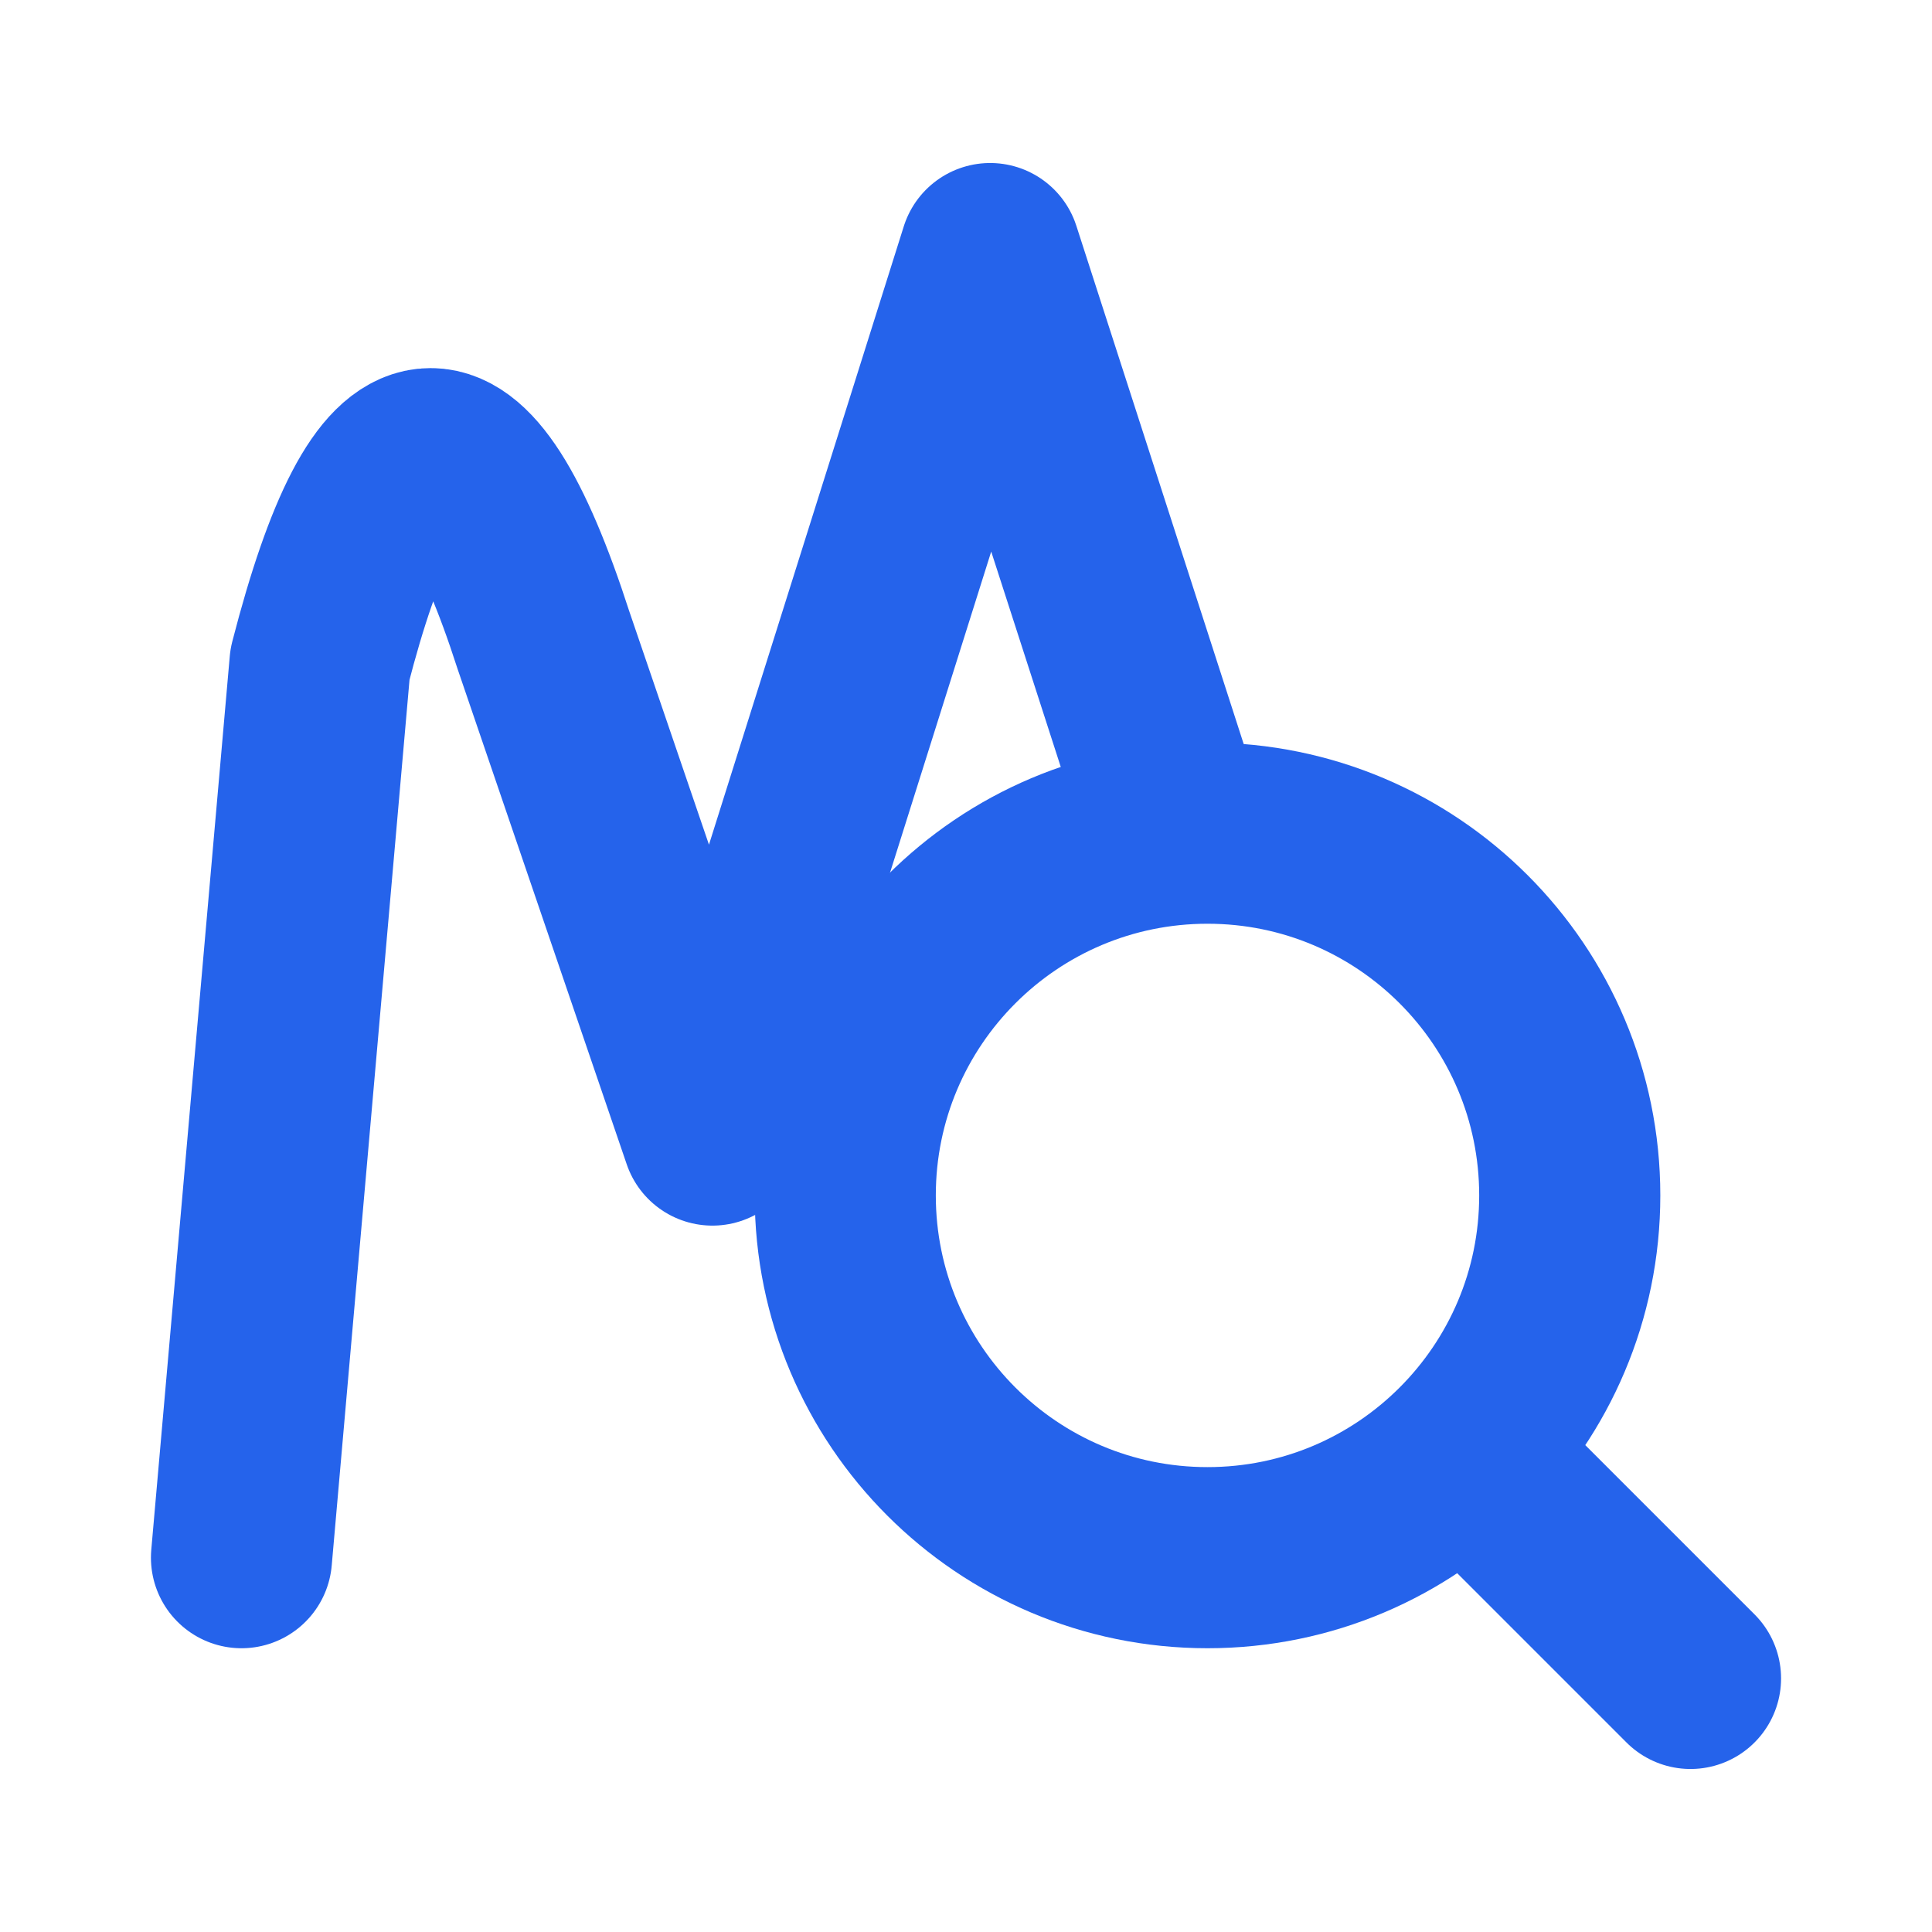
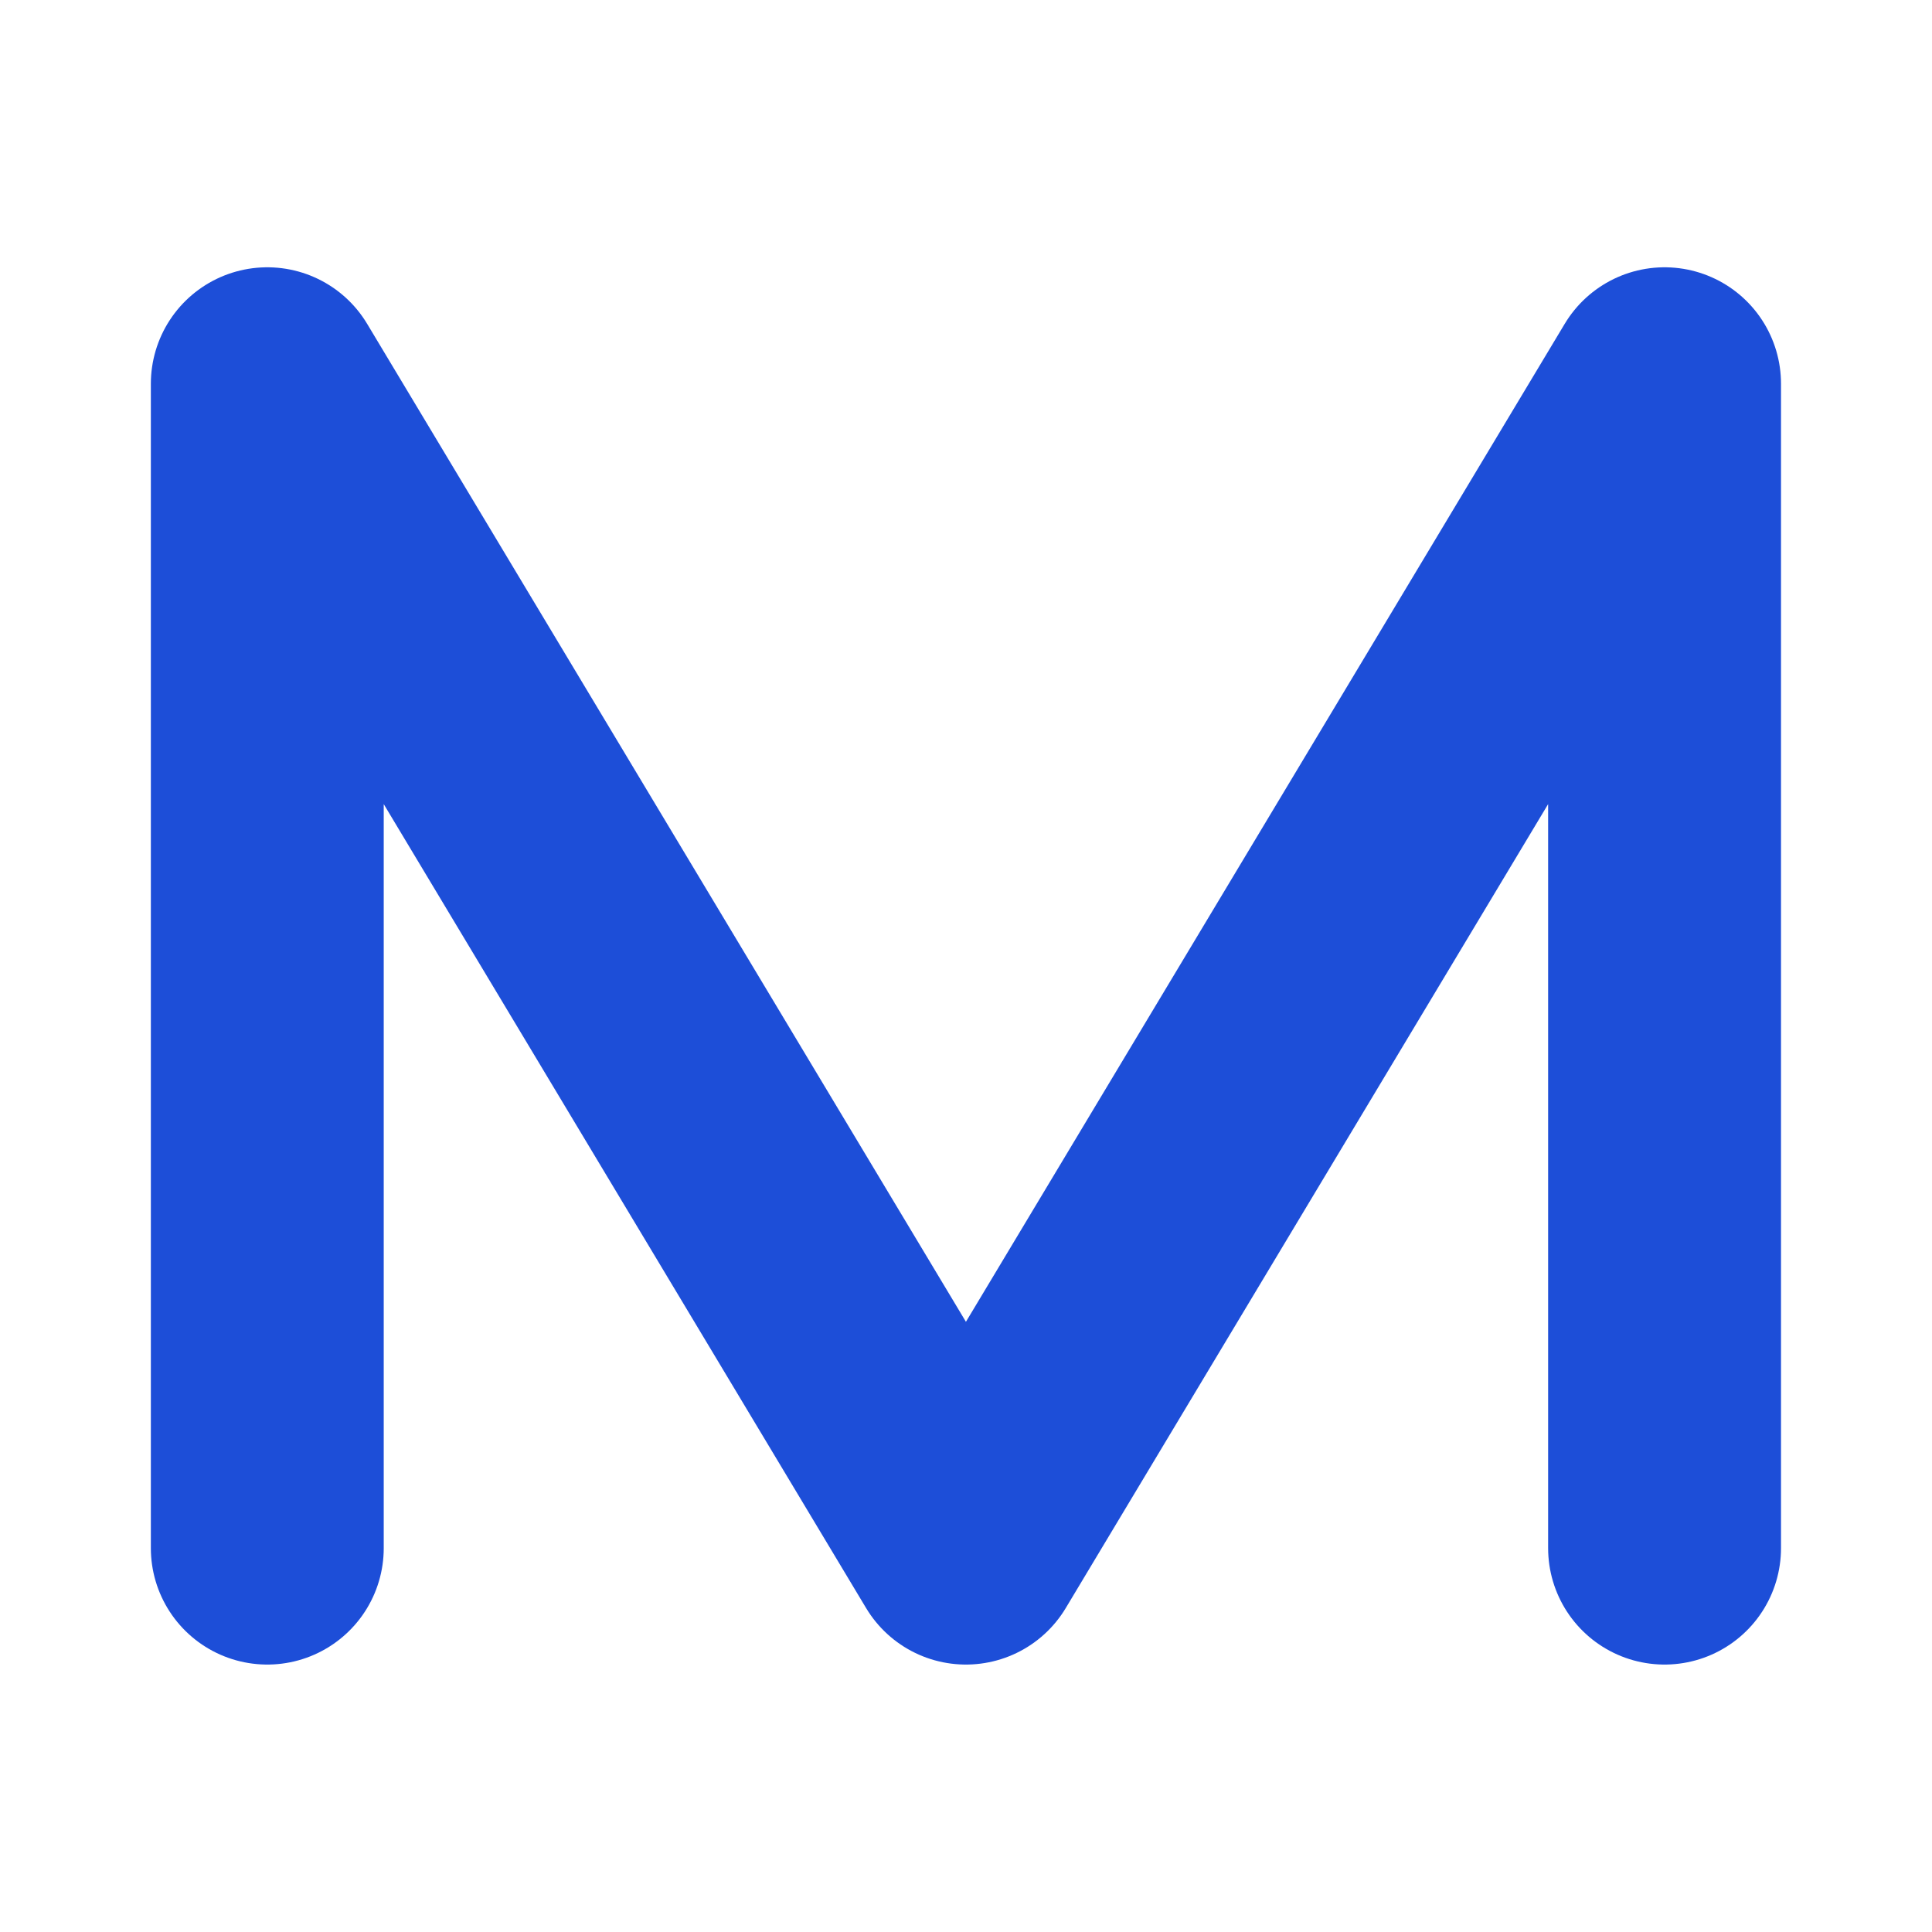
<svg xmlns="http://www.w3.org/2000/svg" viewBox="0 0 32 32" fill="none">
-   <g stroke="#2563eb" stroke-width="3" stroke-linecap="round" stroke-linejoin="round">
-     <path d="M4 25.8 L5.3 11 Q7 4.4 9 10.6 L11.8 18.8 L16.4 4.2 L19.5 13.8" />
-     <circle cx="20" cy="19.8" r="6" />
-     <path d="M24.3 24.1 L28 27.8" />
+   <g transform="translate(0.57 0.57) scale(0.9643)">
+     <path d="M4 26 L4 6 L16 26 L28 6 L28 26" stroke="#1d4ed8" stroke-width="4" stroke-linecap="round" stroke-linejoin="round" />
  </g>
</svg>
